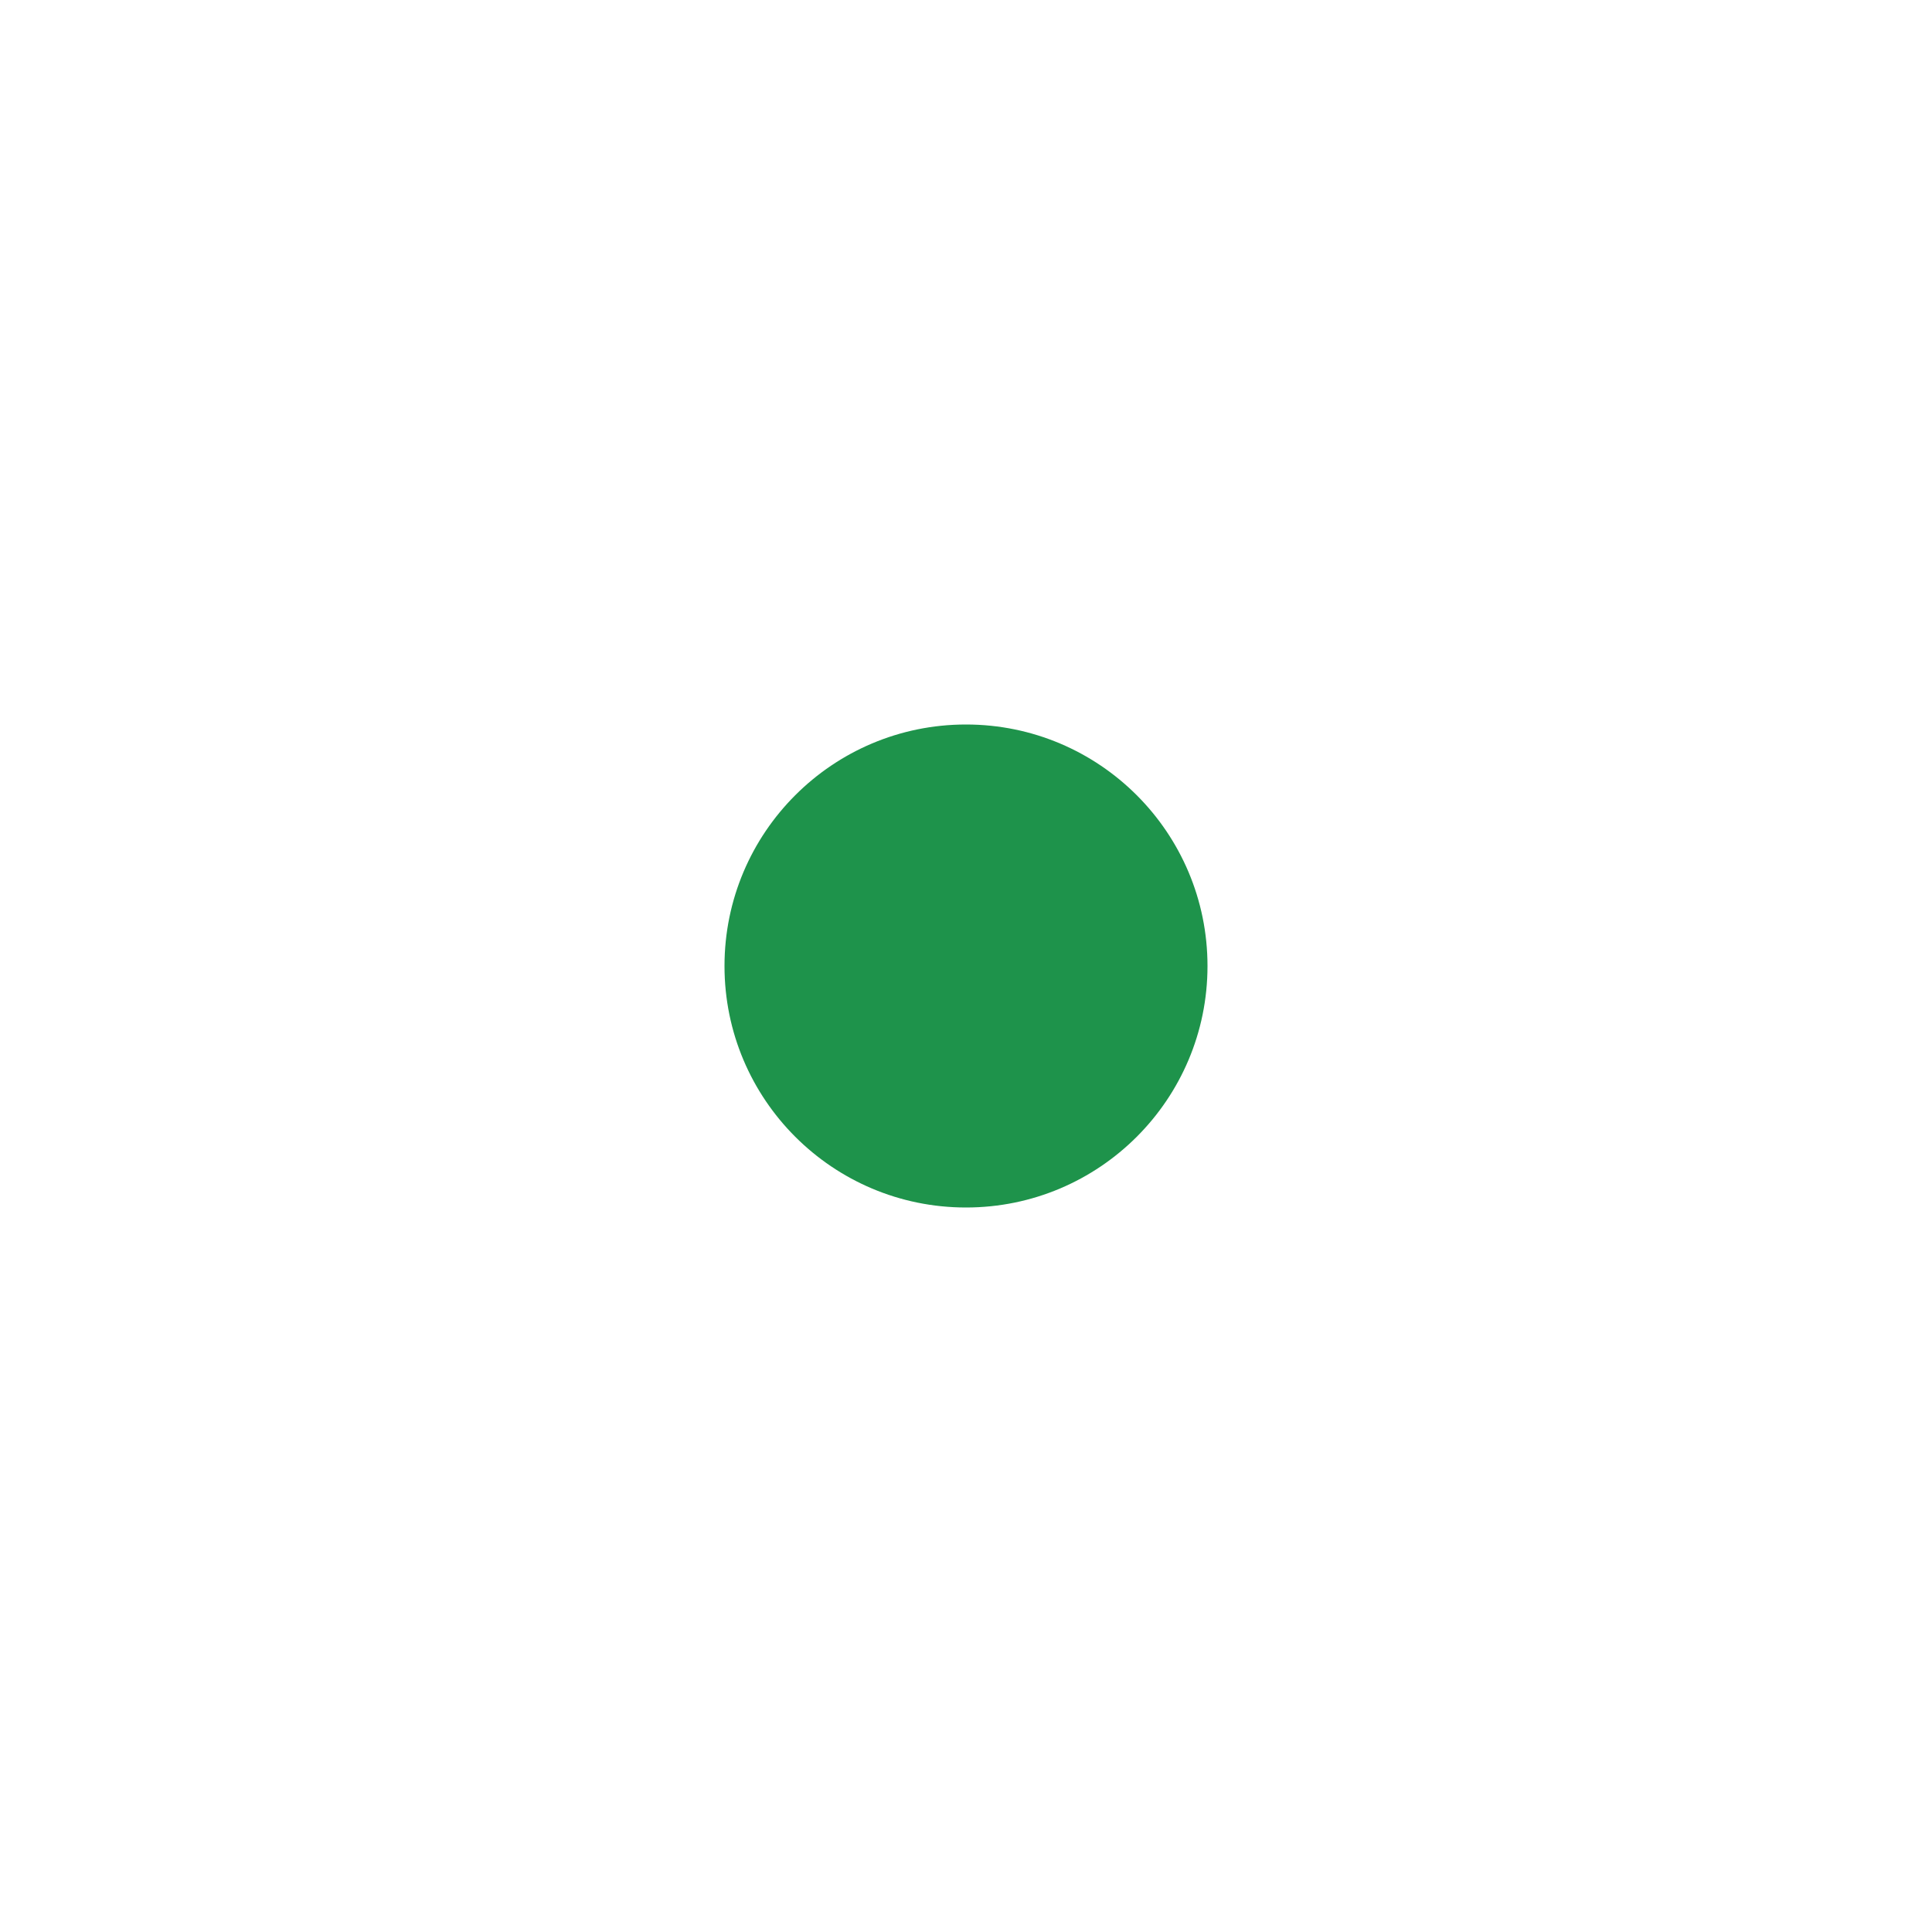
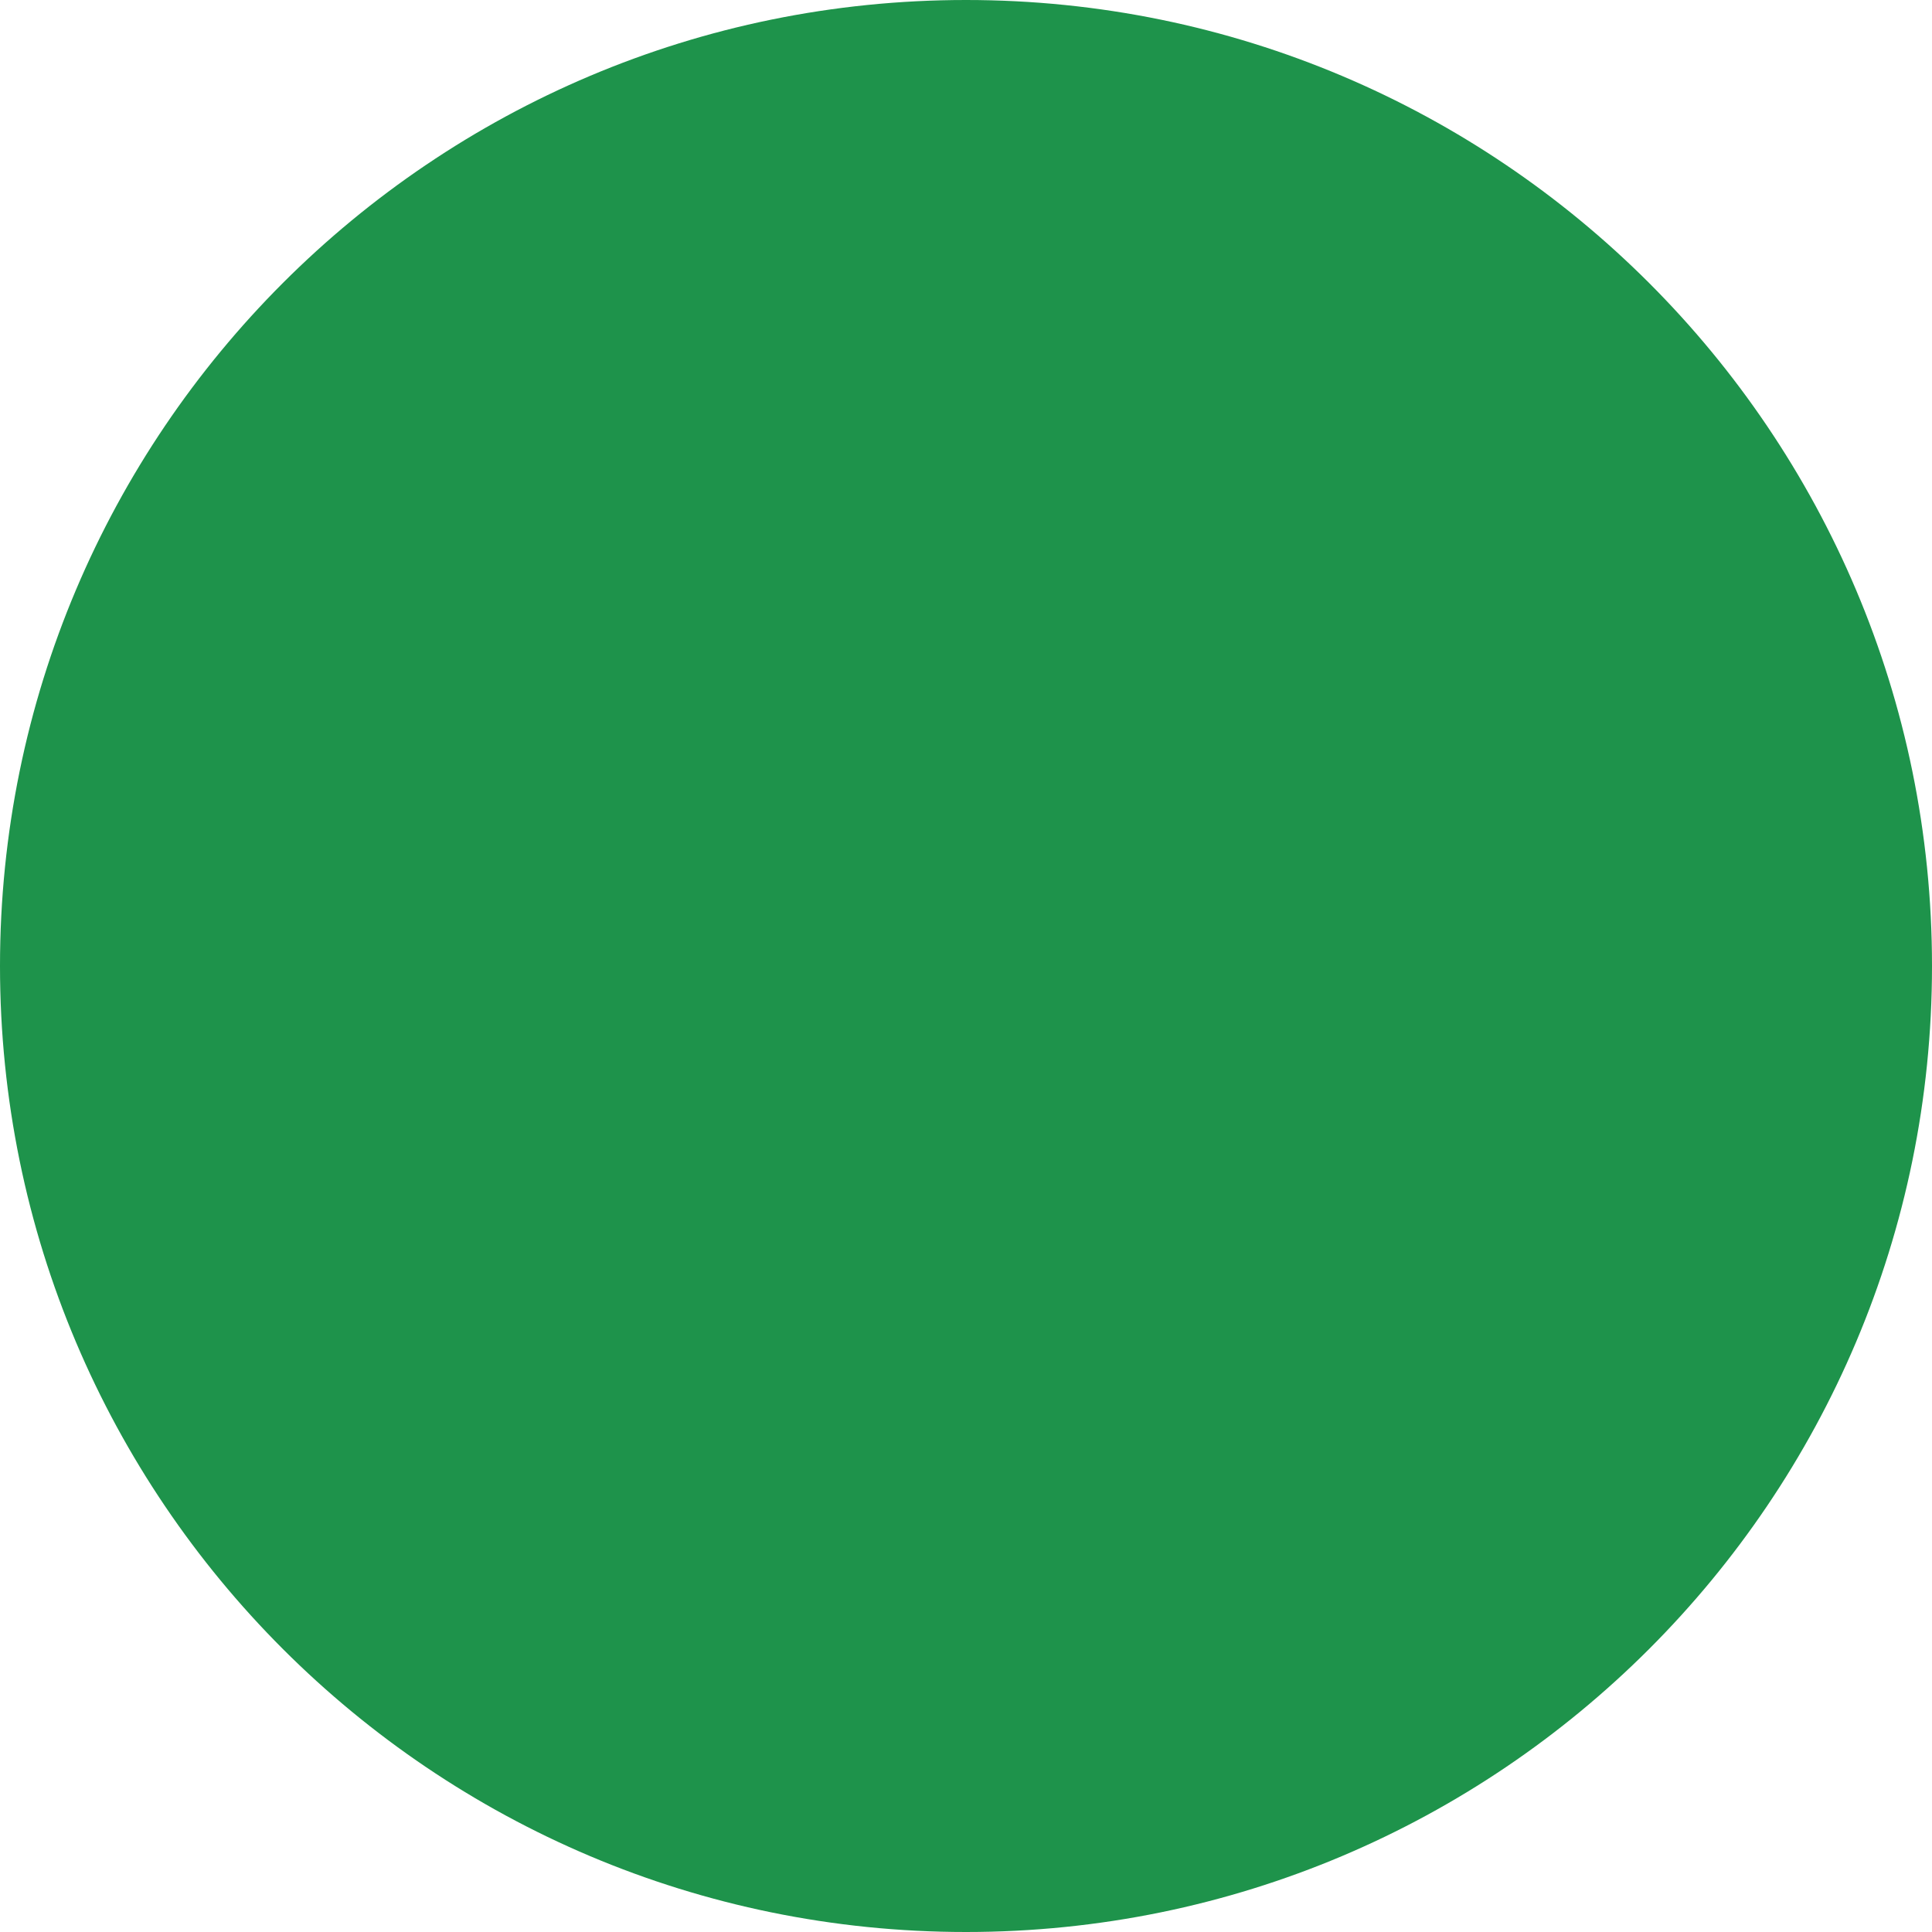
- <svg xmlns="http://www.w3.org/2000/svg" version="1.1" id="Lager_1" x="0px" y="0px" viewBox="0 0 100 100" style="enable-background:new 0 0 100 100;" xml:space="preserve">
+ <svg xmlns="http://www.w3.org/2000/svg" version="1.1" id="Lager_1" x="0px" y="0px" viewBox="0 0 25 25" style="enable-background:new 0 0 25 25;" xml:space="preserve">
  <style type="text/css">
	.st0{fill:#1E934B;}
</style>
-   <circle class="st0" cx="50" cy="50" r="12.5" />
+   <circle class="st0" cx="12.5" cy="12.5" r="12.5" />
</svg>
